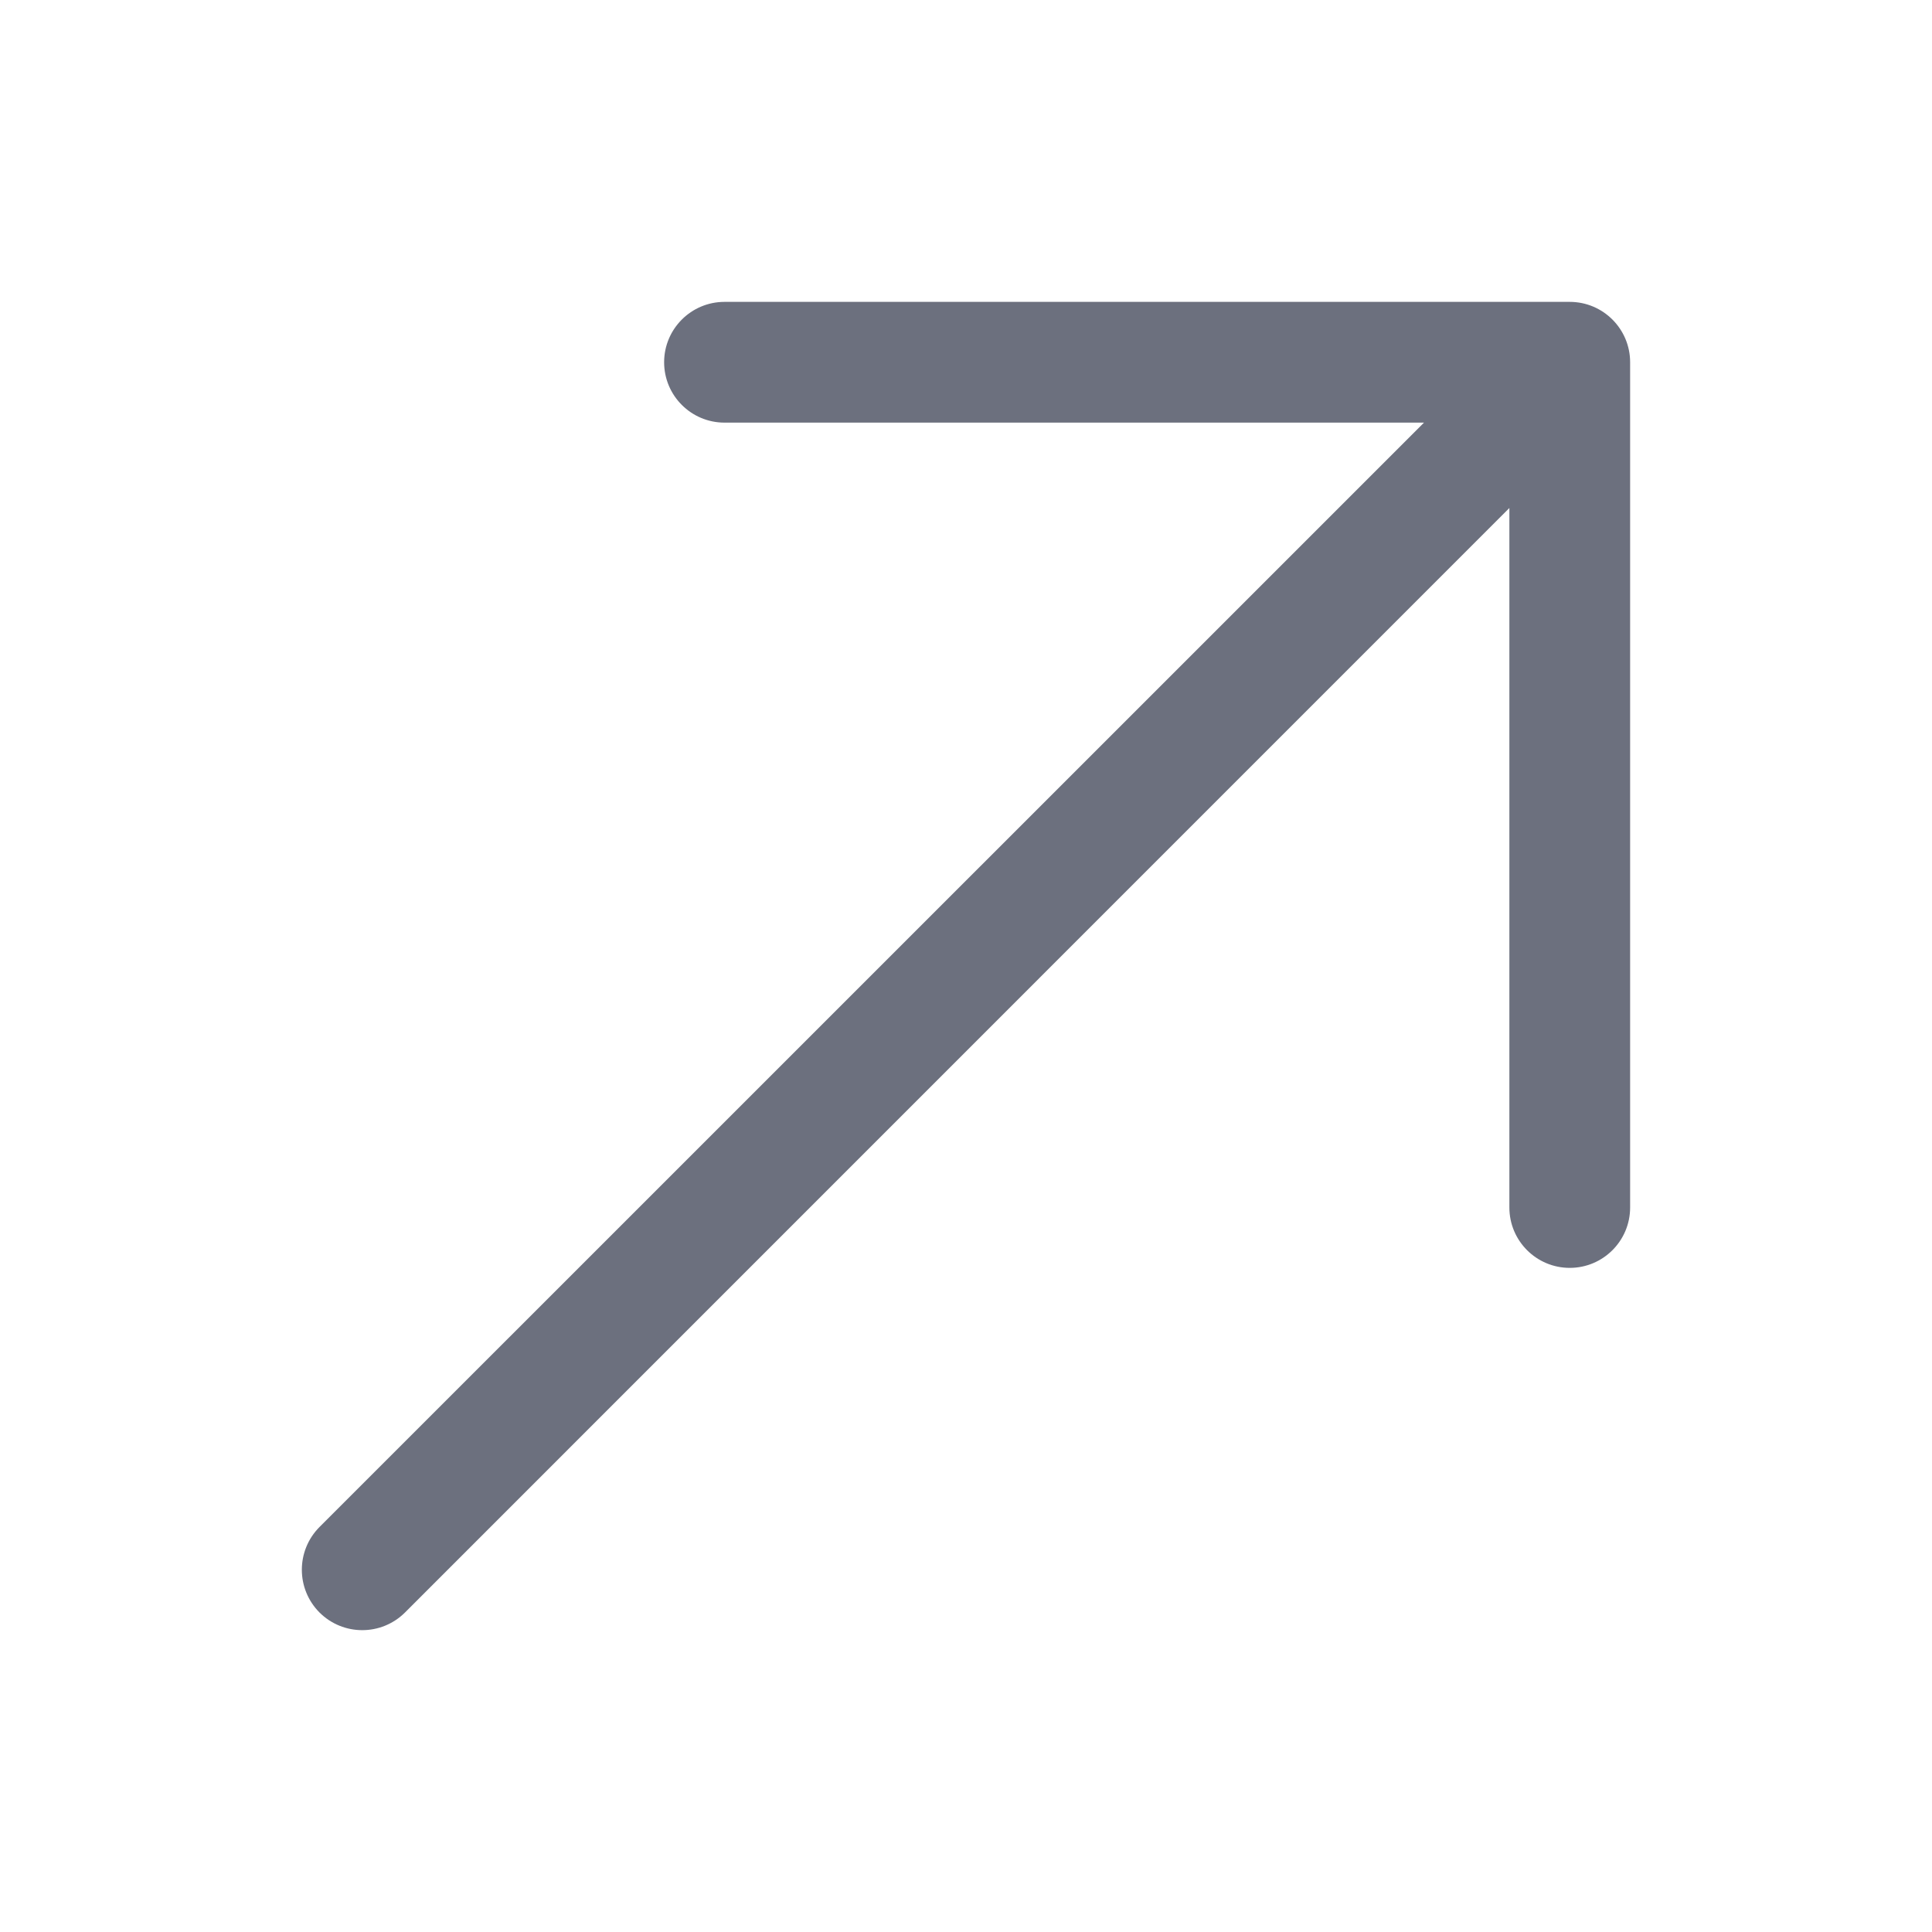
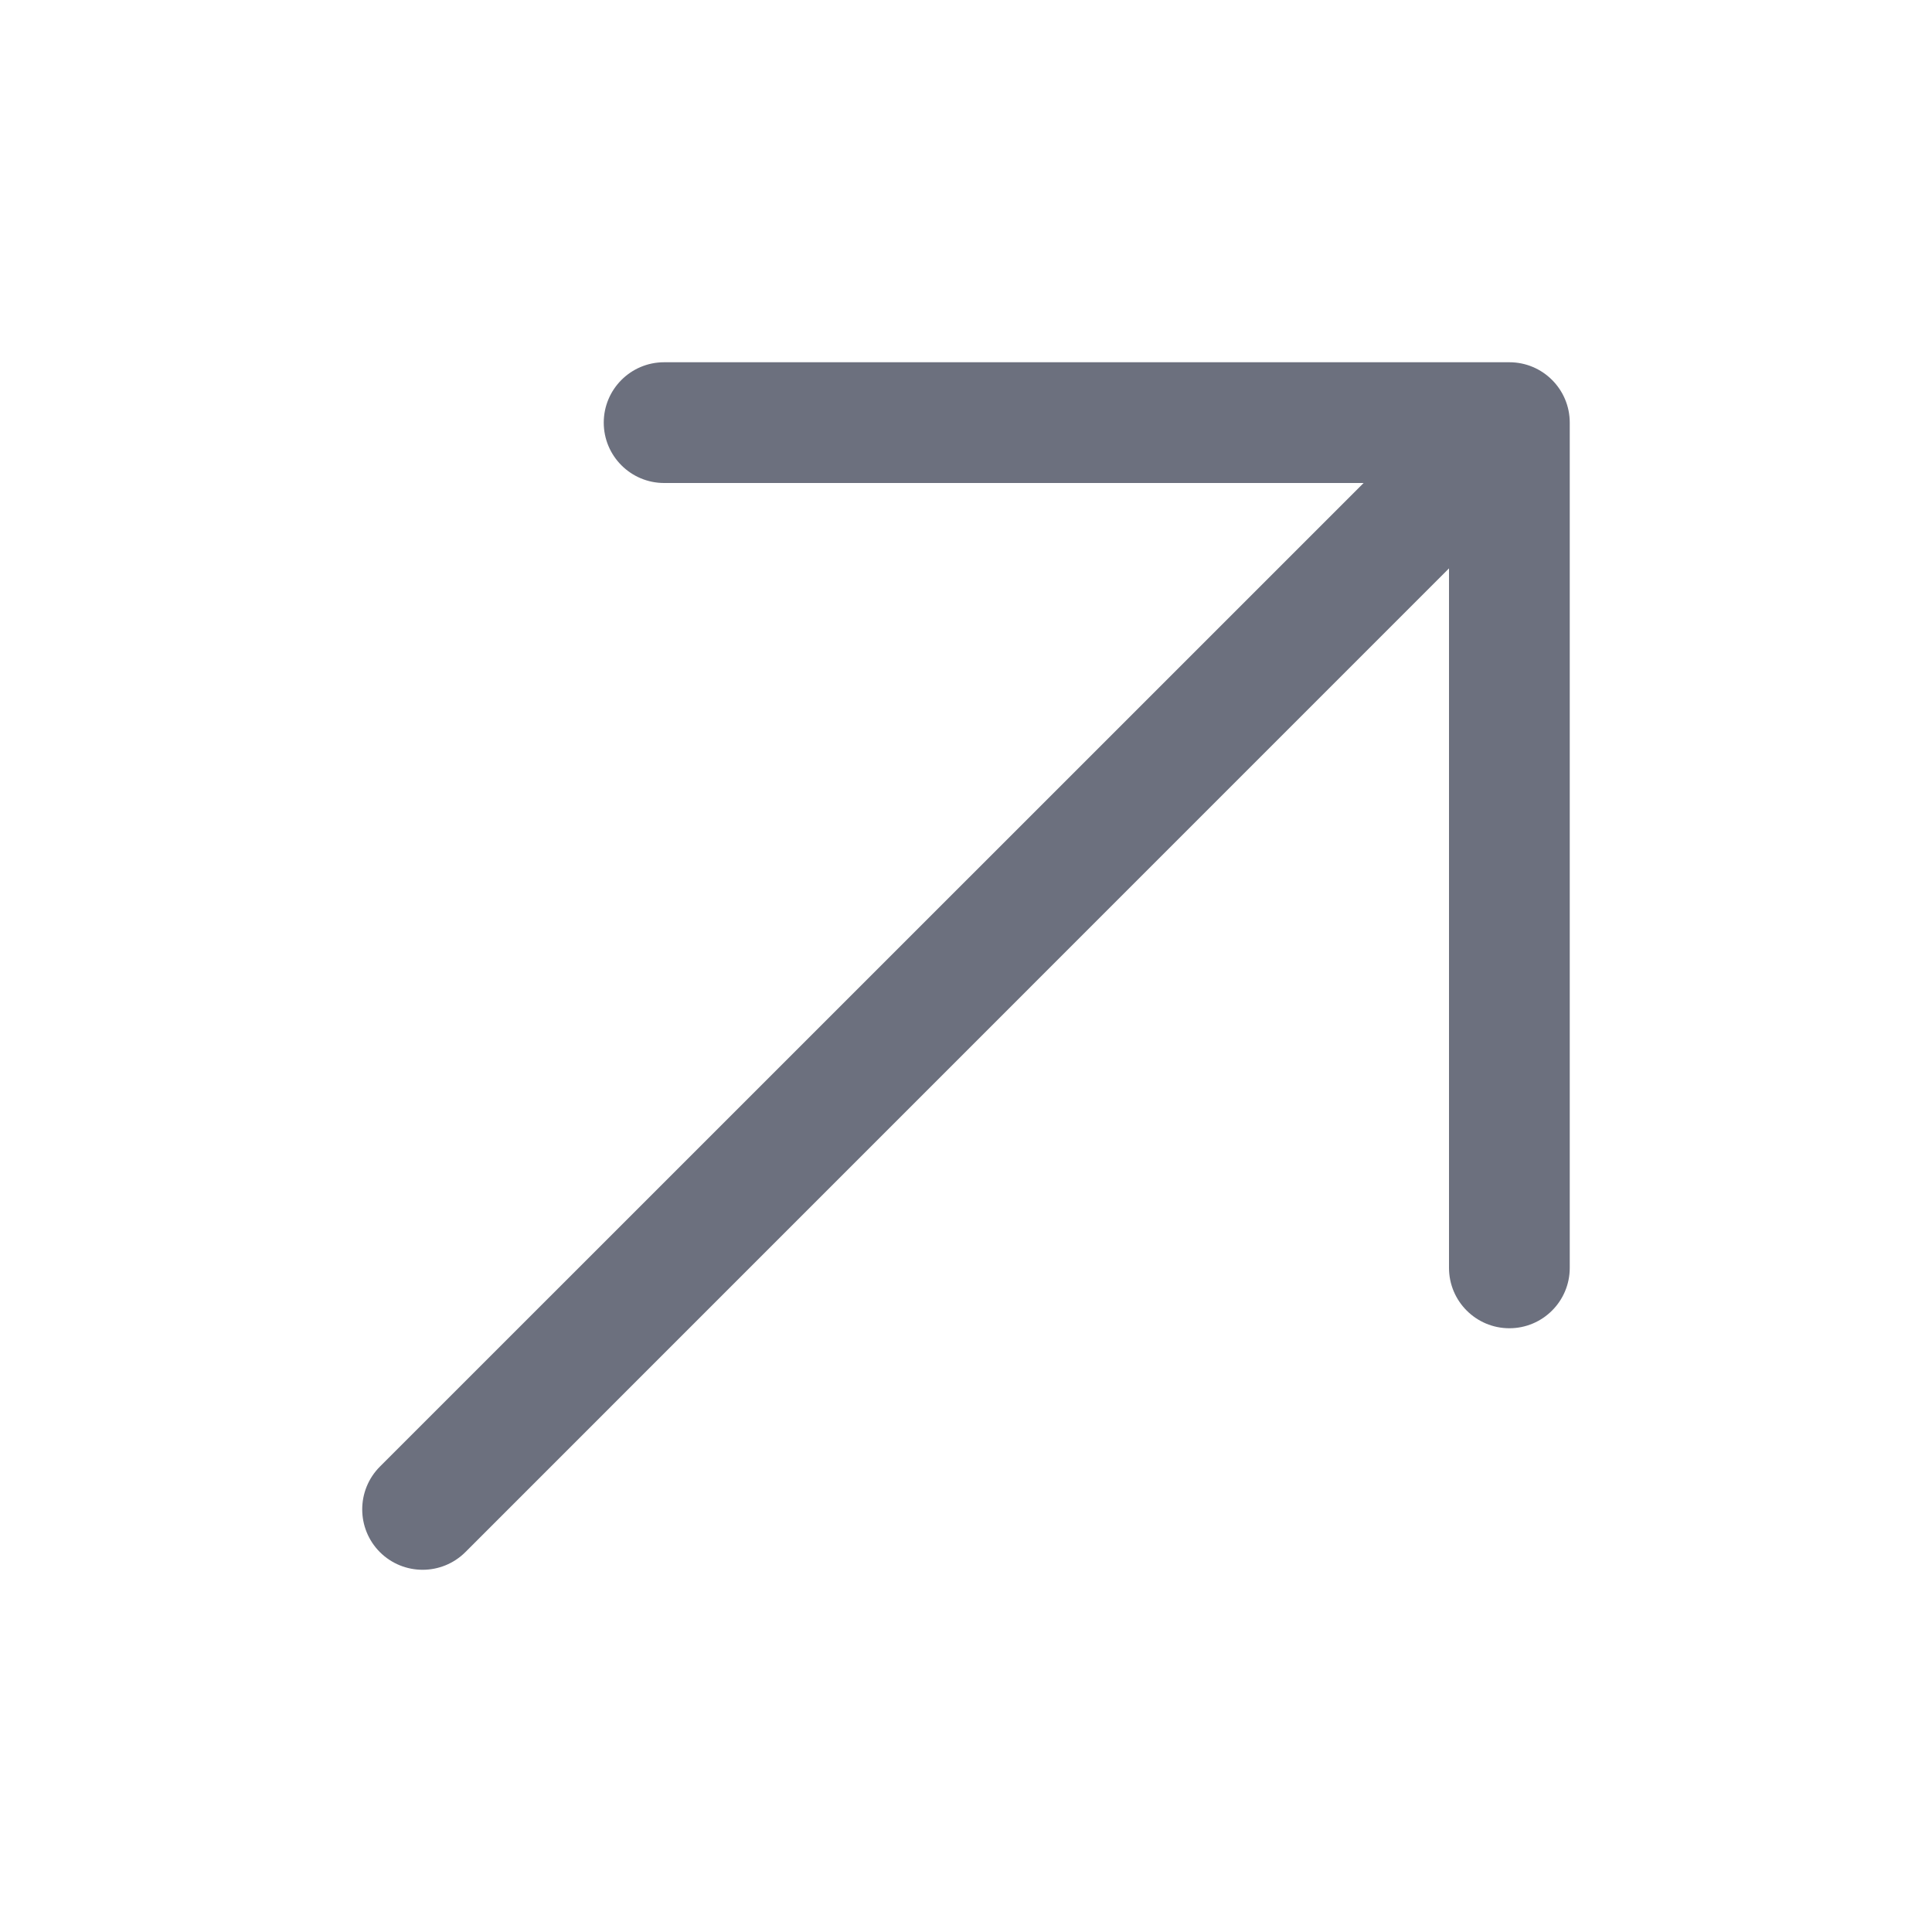
<svg xmlns="http://www.w3.org/2000/svg" width="16" height="16" viewBox="0 0 16 16" fill="none">
-   <path fill-rule="evenodd" clip-rule="evenodd" d="M2.646 12.646C2.451 12.842 2.451 13.158 2.646 13.354C2.842 13.549 3.158 13.549 3.354 13.354L12.5 4.207V10C12.5 10.276 12.724 10.5 13 10.5C13.276 10.5 13.5 10.276 13.5 10V3C13.5 2.724 13.276 2.5 13 2.5H6C5.724 2.5 5.5 2.724 5.5 3C5.5 3.276 5.724 3.5 6 3.5H11.793L2.646 12.646Z" fill="#6C707E" />
+   <path fill-rule="evenodd" clip-rule="evenodd" d="M3.146 12.146C2.951 12.342 2.951 12.658 3.146 12.854C3.342 13.049 3.658 13.049 3.854 12.854L12 4.707V10.5C12 10.776 12.224 11 12.5 11C12.776 11 13 10.776 13 10.5V3.5C13 3.224 12.776 3 12.5 3H5.5C5.224 3 5 3.224 5 3.5C5 3.776 5.224 4 5.5 4H11.293L3.146 12.146Z" fill="#6C707E" />
</svg>
